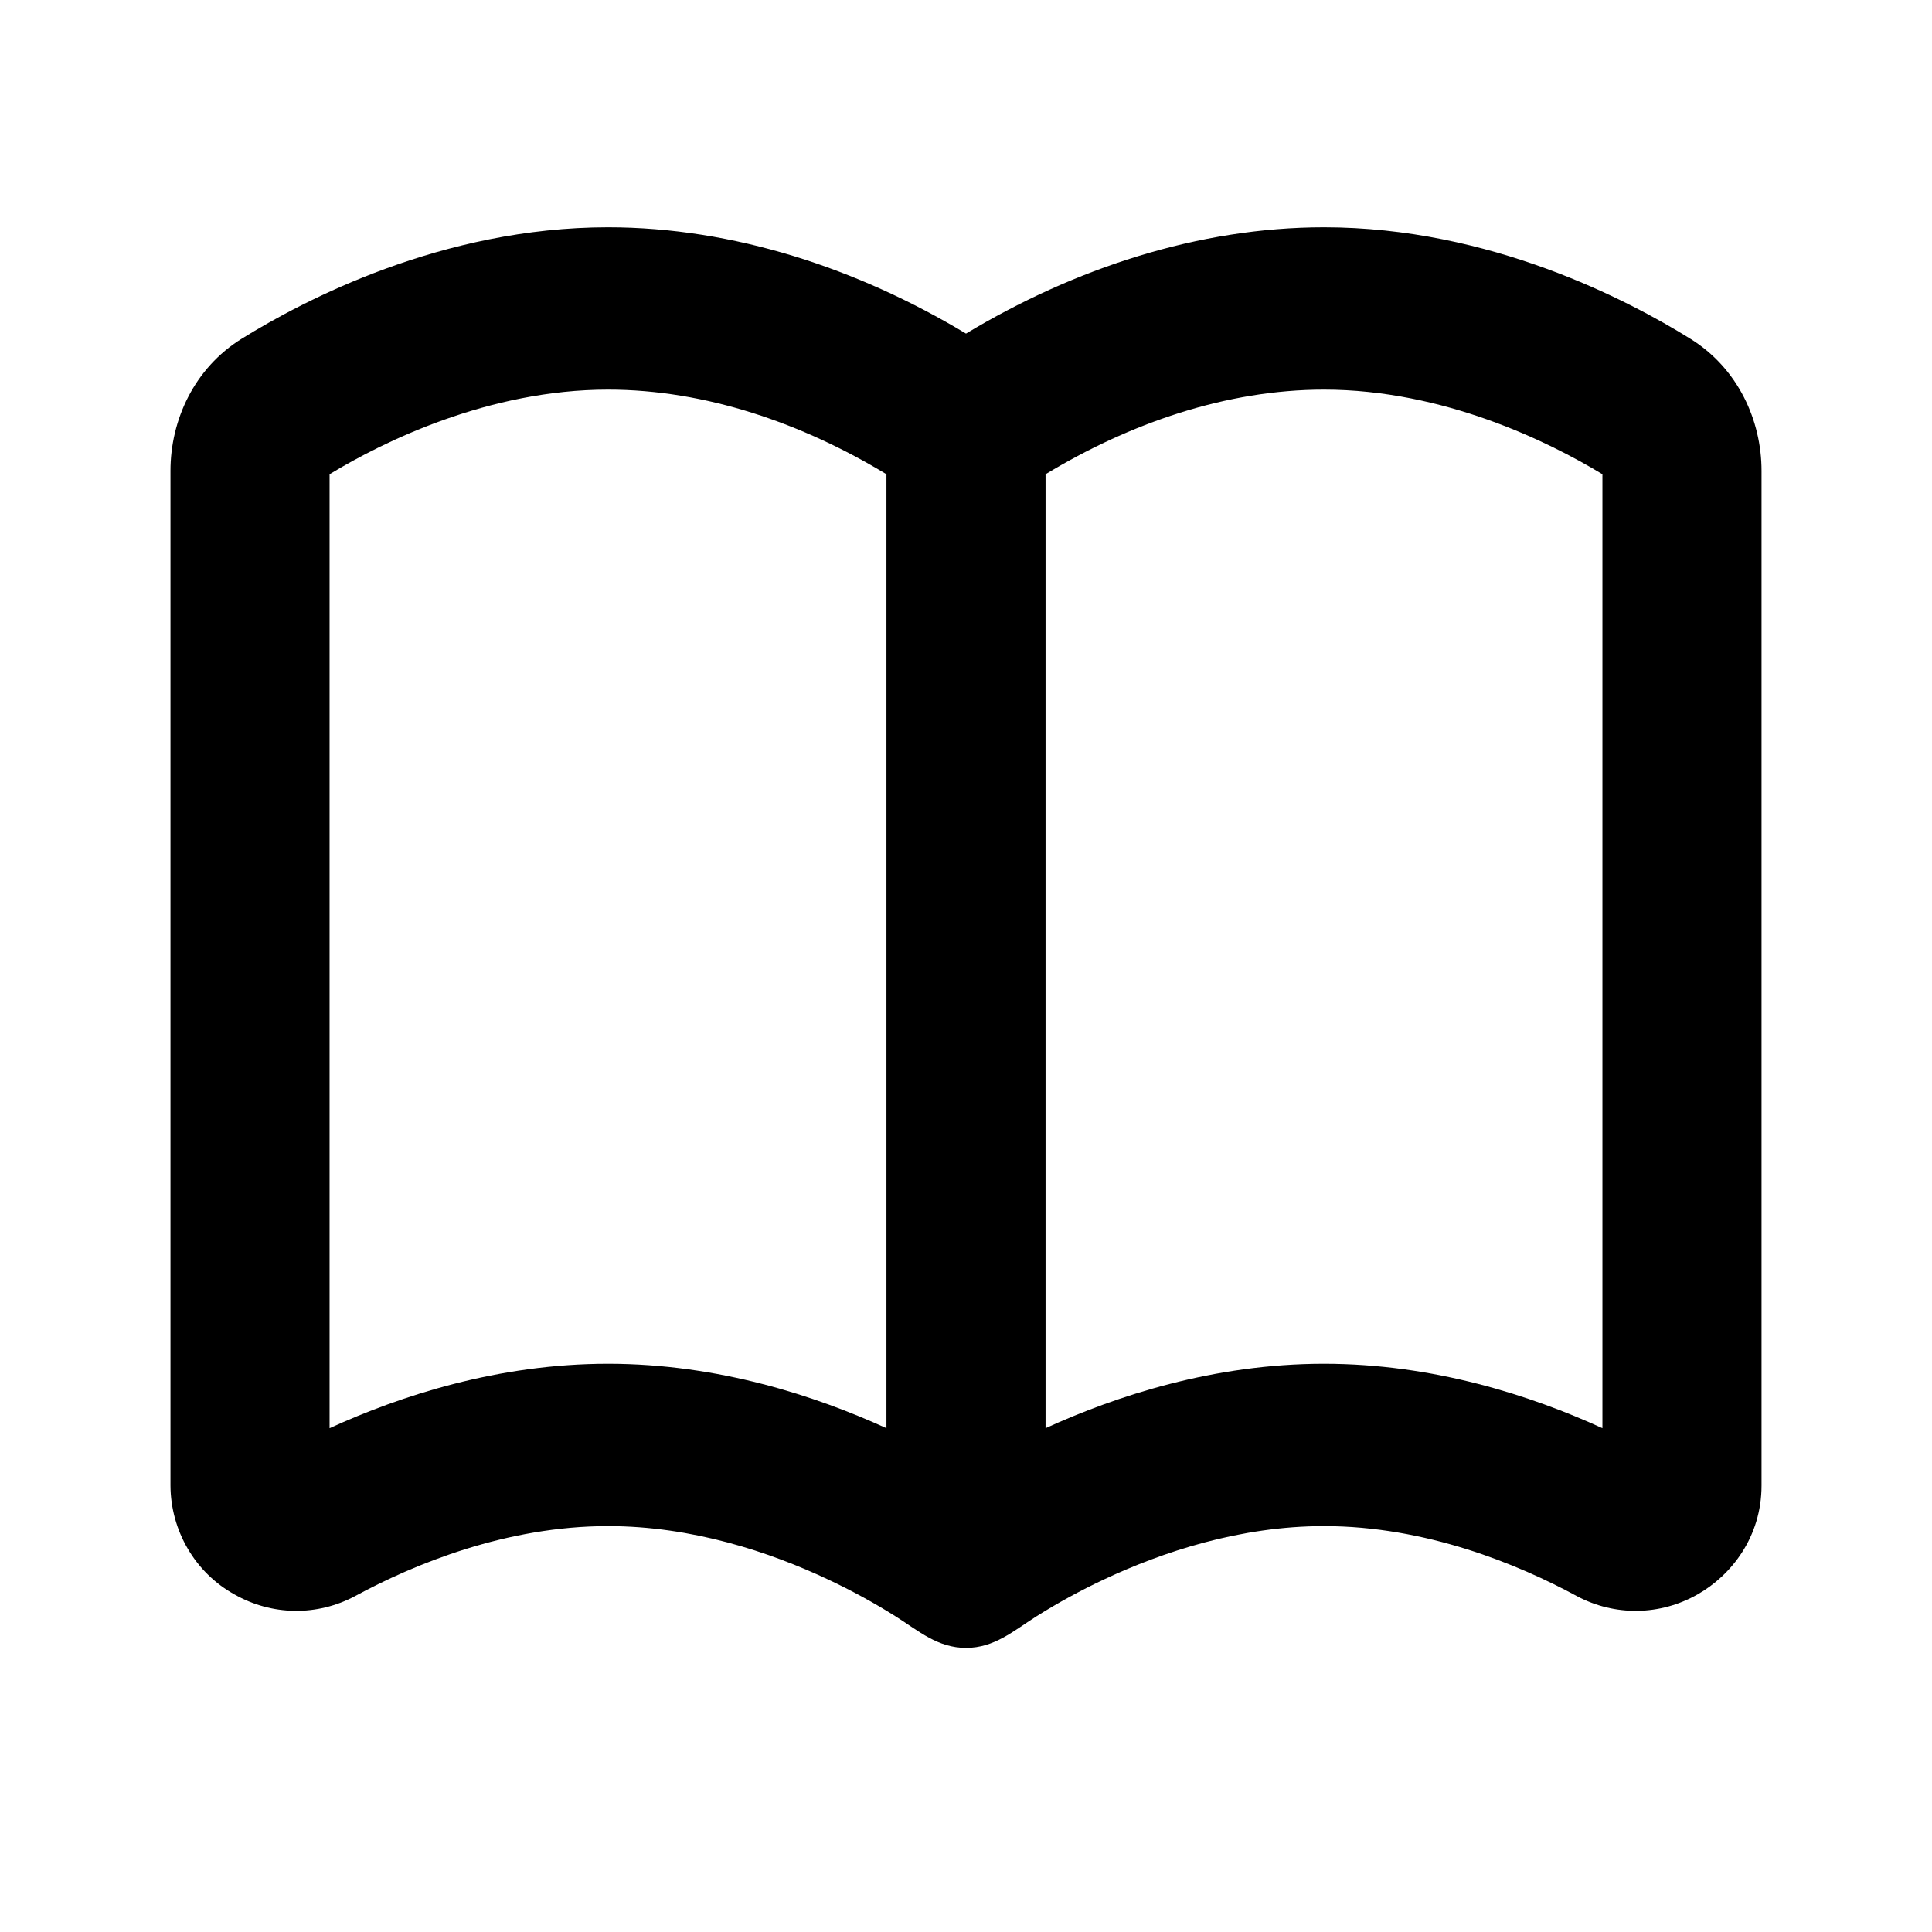
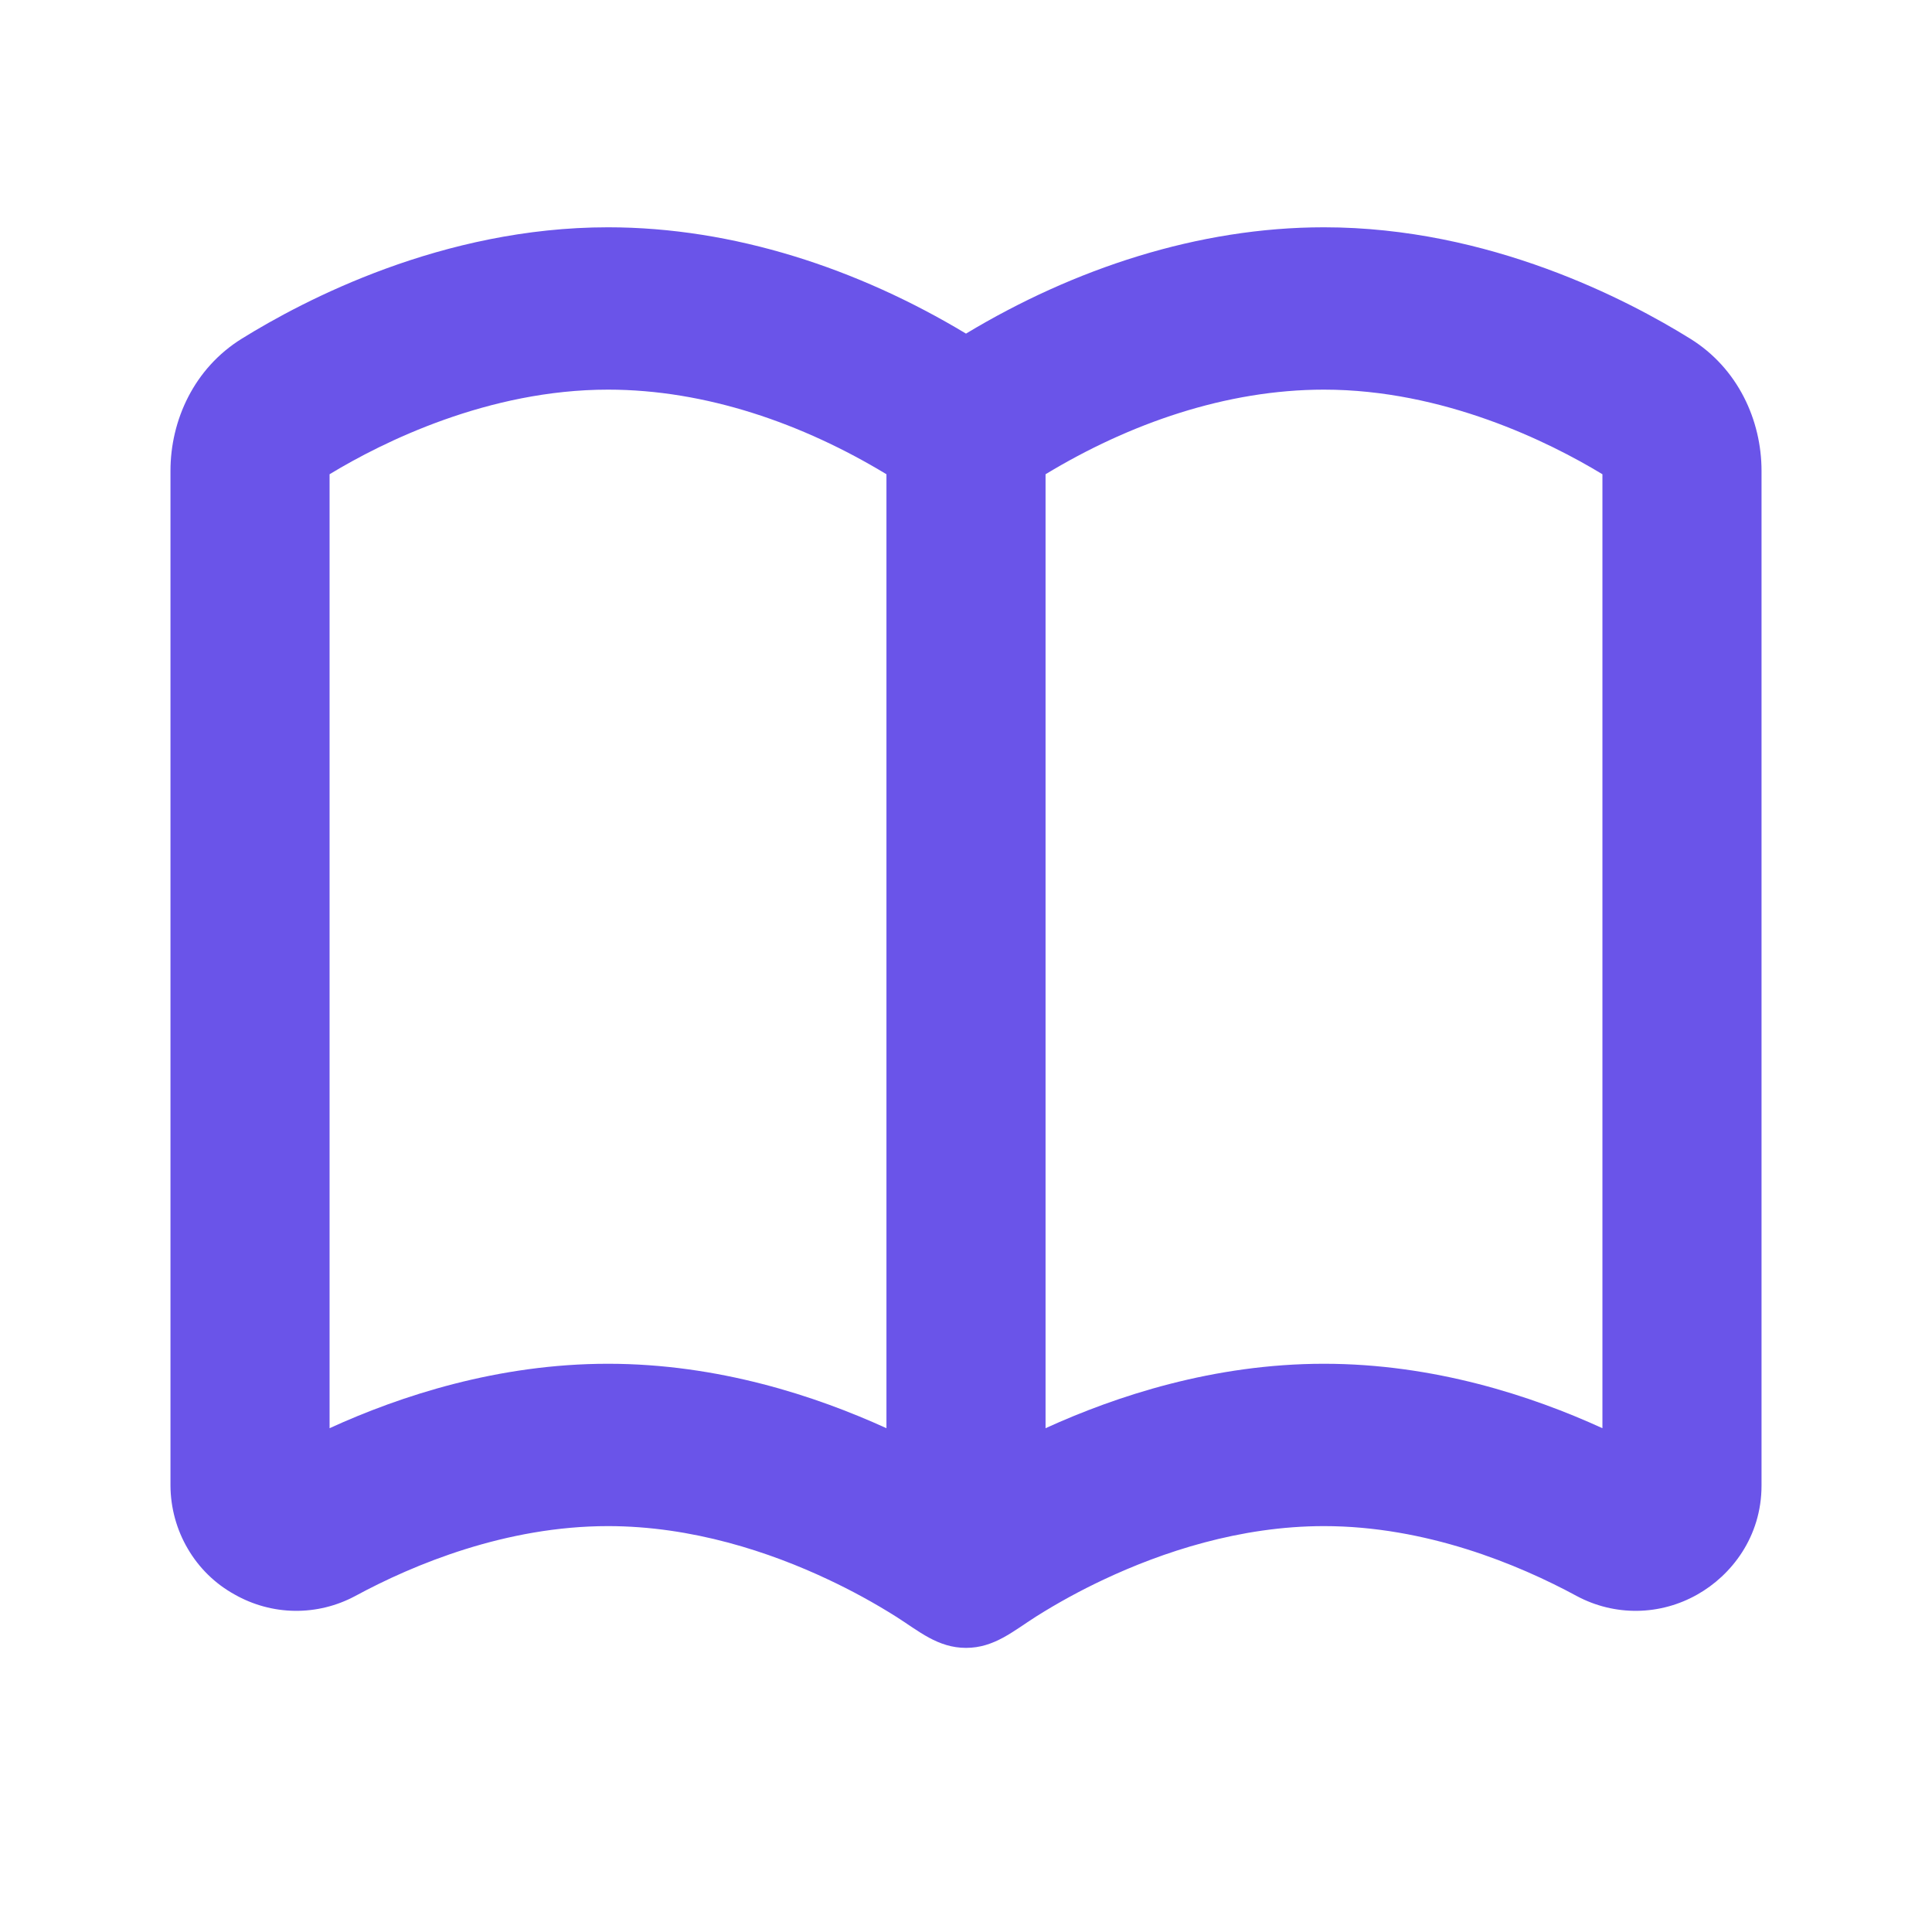
<svg xmlns="http://www.w3.org/2000/svg" width="34" height="34" viewBox="0 0 34 34">
-   <path fill-rule="evenodd" clip-rule="evenodd" d="M15.769 28.45C15.385 28.208 14.986 27.99 14.575 27.797C13.549 27.313 12.18 26.857 10.7 26.857C8.909 26.857 7.287 27.526 6.248 28.089C5.92 28.264 5.555 28.353 5.185 28.348C4.815 28.343 4.452 28.244 4.128 28.06C3.789 27.873 3.505 27.597 3.307 27.259C3.108 26.922 3.002 26.536 3 26.143V8.286C3 7.399 3.413 6.481 4.257 5.959C5.341 5.287 7.78 4 10.7 4C12.913 4 15.103 4.729 17 5.871C18.897 4.729 21.087 4 23.3 4C26.22 4 28.659 5.286 29.743 5.959C30.587 6.481 31 7.399 31 8.286V26.143C31 27.047 30.469 27.723 29.872 28.06C29.548 28.244 29.185 28.343 28.815 28.348C28.444 28.353 28.079 28.264 27.751 28.089C26.713 27.526 25.091 26.857 23.3 26.857C21.82 26.857 20.451 27.314 19.425 27.797C19.014 27.99 18.615 28.208 18.231 28.45C17.833 28.703 17.497 29 17.001 29C16.503 29 16.168 28.703 15.769 28.45ZM5.8 25.134V8.346C6.742 7.774 8.6 6.857 10.7 6.857C12.422 6.857 14.127 7.454 15.6 8.346V25.134C14.361 24.569 12.642 24 10.7 24C8.767 24 7.047 24.564 5.8 25.134ZM18.4 25.134C19.639 24.569 21.358 24 23.3 24C25.233 24 26.953 24.564 28.2 25.134V8.346C27.258 7.774 25.4 6.857 23.3 6.857C21.578 6.857 19.873 7.454 18.4 8.346V25.134Z" />
+   <path fill-rule="evenodd" fill="#6A54E9" clip-rule="evenodd" d="M15.769 28.45C15.385 28.208 14.986 27.99 14.575 27.797C13.549 27.313 12.18 26.857 10.7 26.857C8.909 26.857 7.287 27.526 6.248 28.089C5.92 28.264 5.555 28.353 5.185 28.348C4.815 28.343 4.452 28.244 4.128 28.06C3.789 27.873 3.505 27.597 3.307 27.259C3.108 26.922 3.002 26.536 3 26.143V8.286C3 7.399 3.413 6.481 4.257 5.959C5.341 5.287 7.78 4 10.7 4C12.913 4 15.103 4.729 17 5.871C18.897 4.729 21.087 4 23.3 4C26.22 4 28.659 5.286 29.743 5.959C30.587 6.481 31 7.399 31 8.286V26.143C31 27.047 30.469 27.723 29.872 28.06C29.548 28.244 29.185 28.343 28.815 28.348C28.444 28.353 28.079 28.264 27.751 28.089C26.713 27.526 25.091 26.857 23.3 26.857C21.82 26.857 20.451 27.314 19.425 27.797C19.014 27.99 18.615 28.208 18.231 28.45C17.833 28.703 17.497 29 17.001 29C16.503 29 16.168 28.703 15.769 28.45ZM5.8 25.134V8.346C6.742 7.774 8.6 6.857 10.7 6.857C12.422 6.857 14.127 7.454 15.6 8.346V25.134C14.361 24.569 12.642 24 10.7 24C8.767 24 7.047 24.564 5.8 25.134ZM18.4 25.134C19.639 24.569 21.358 24 23.3 24C25.233 24 26.953 24.564 28.2 25.134V8.346C27.258 7.774 25.4 6.857 23.3 6.857C21.578 6.857 19.873 7.454 18.4 8.346V25.134Z" />
</svg>
